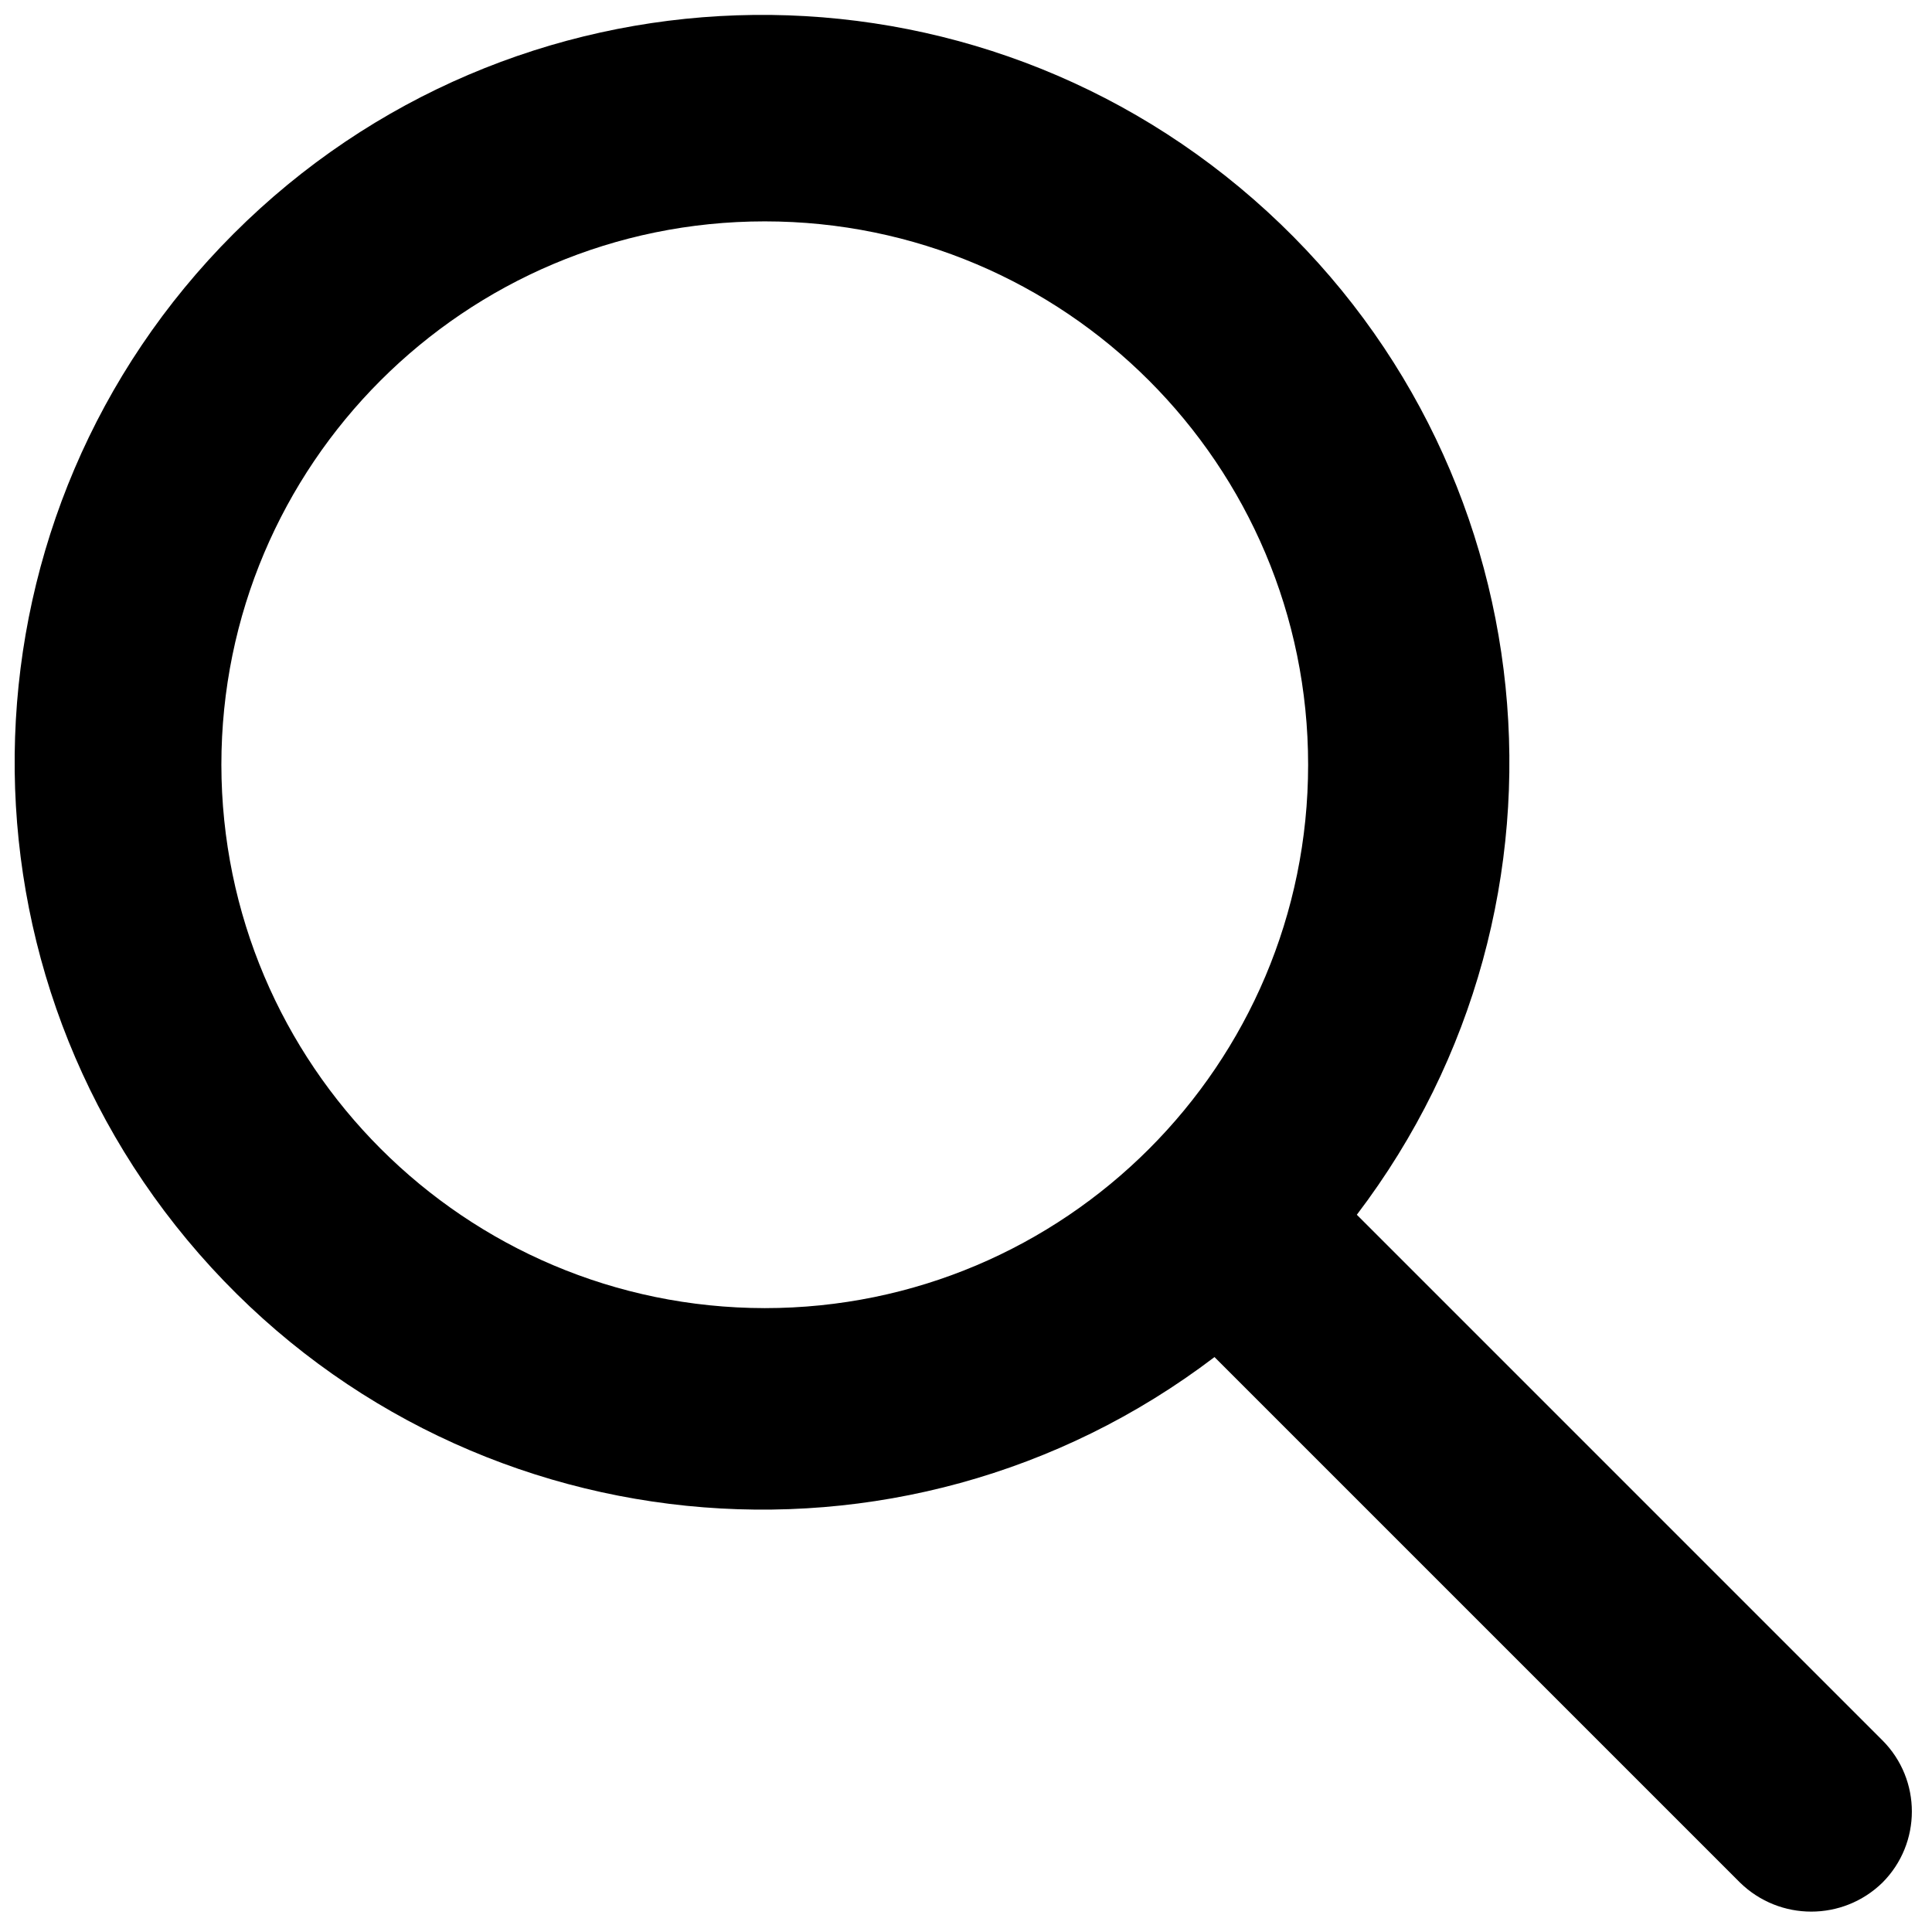
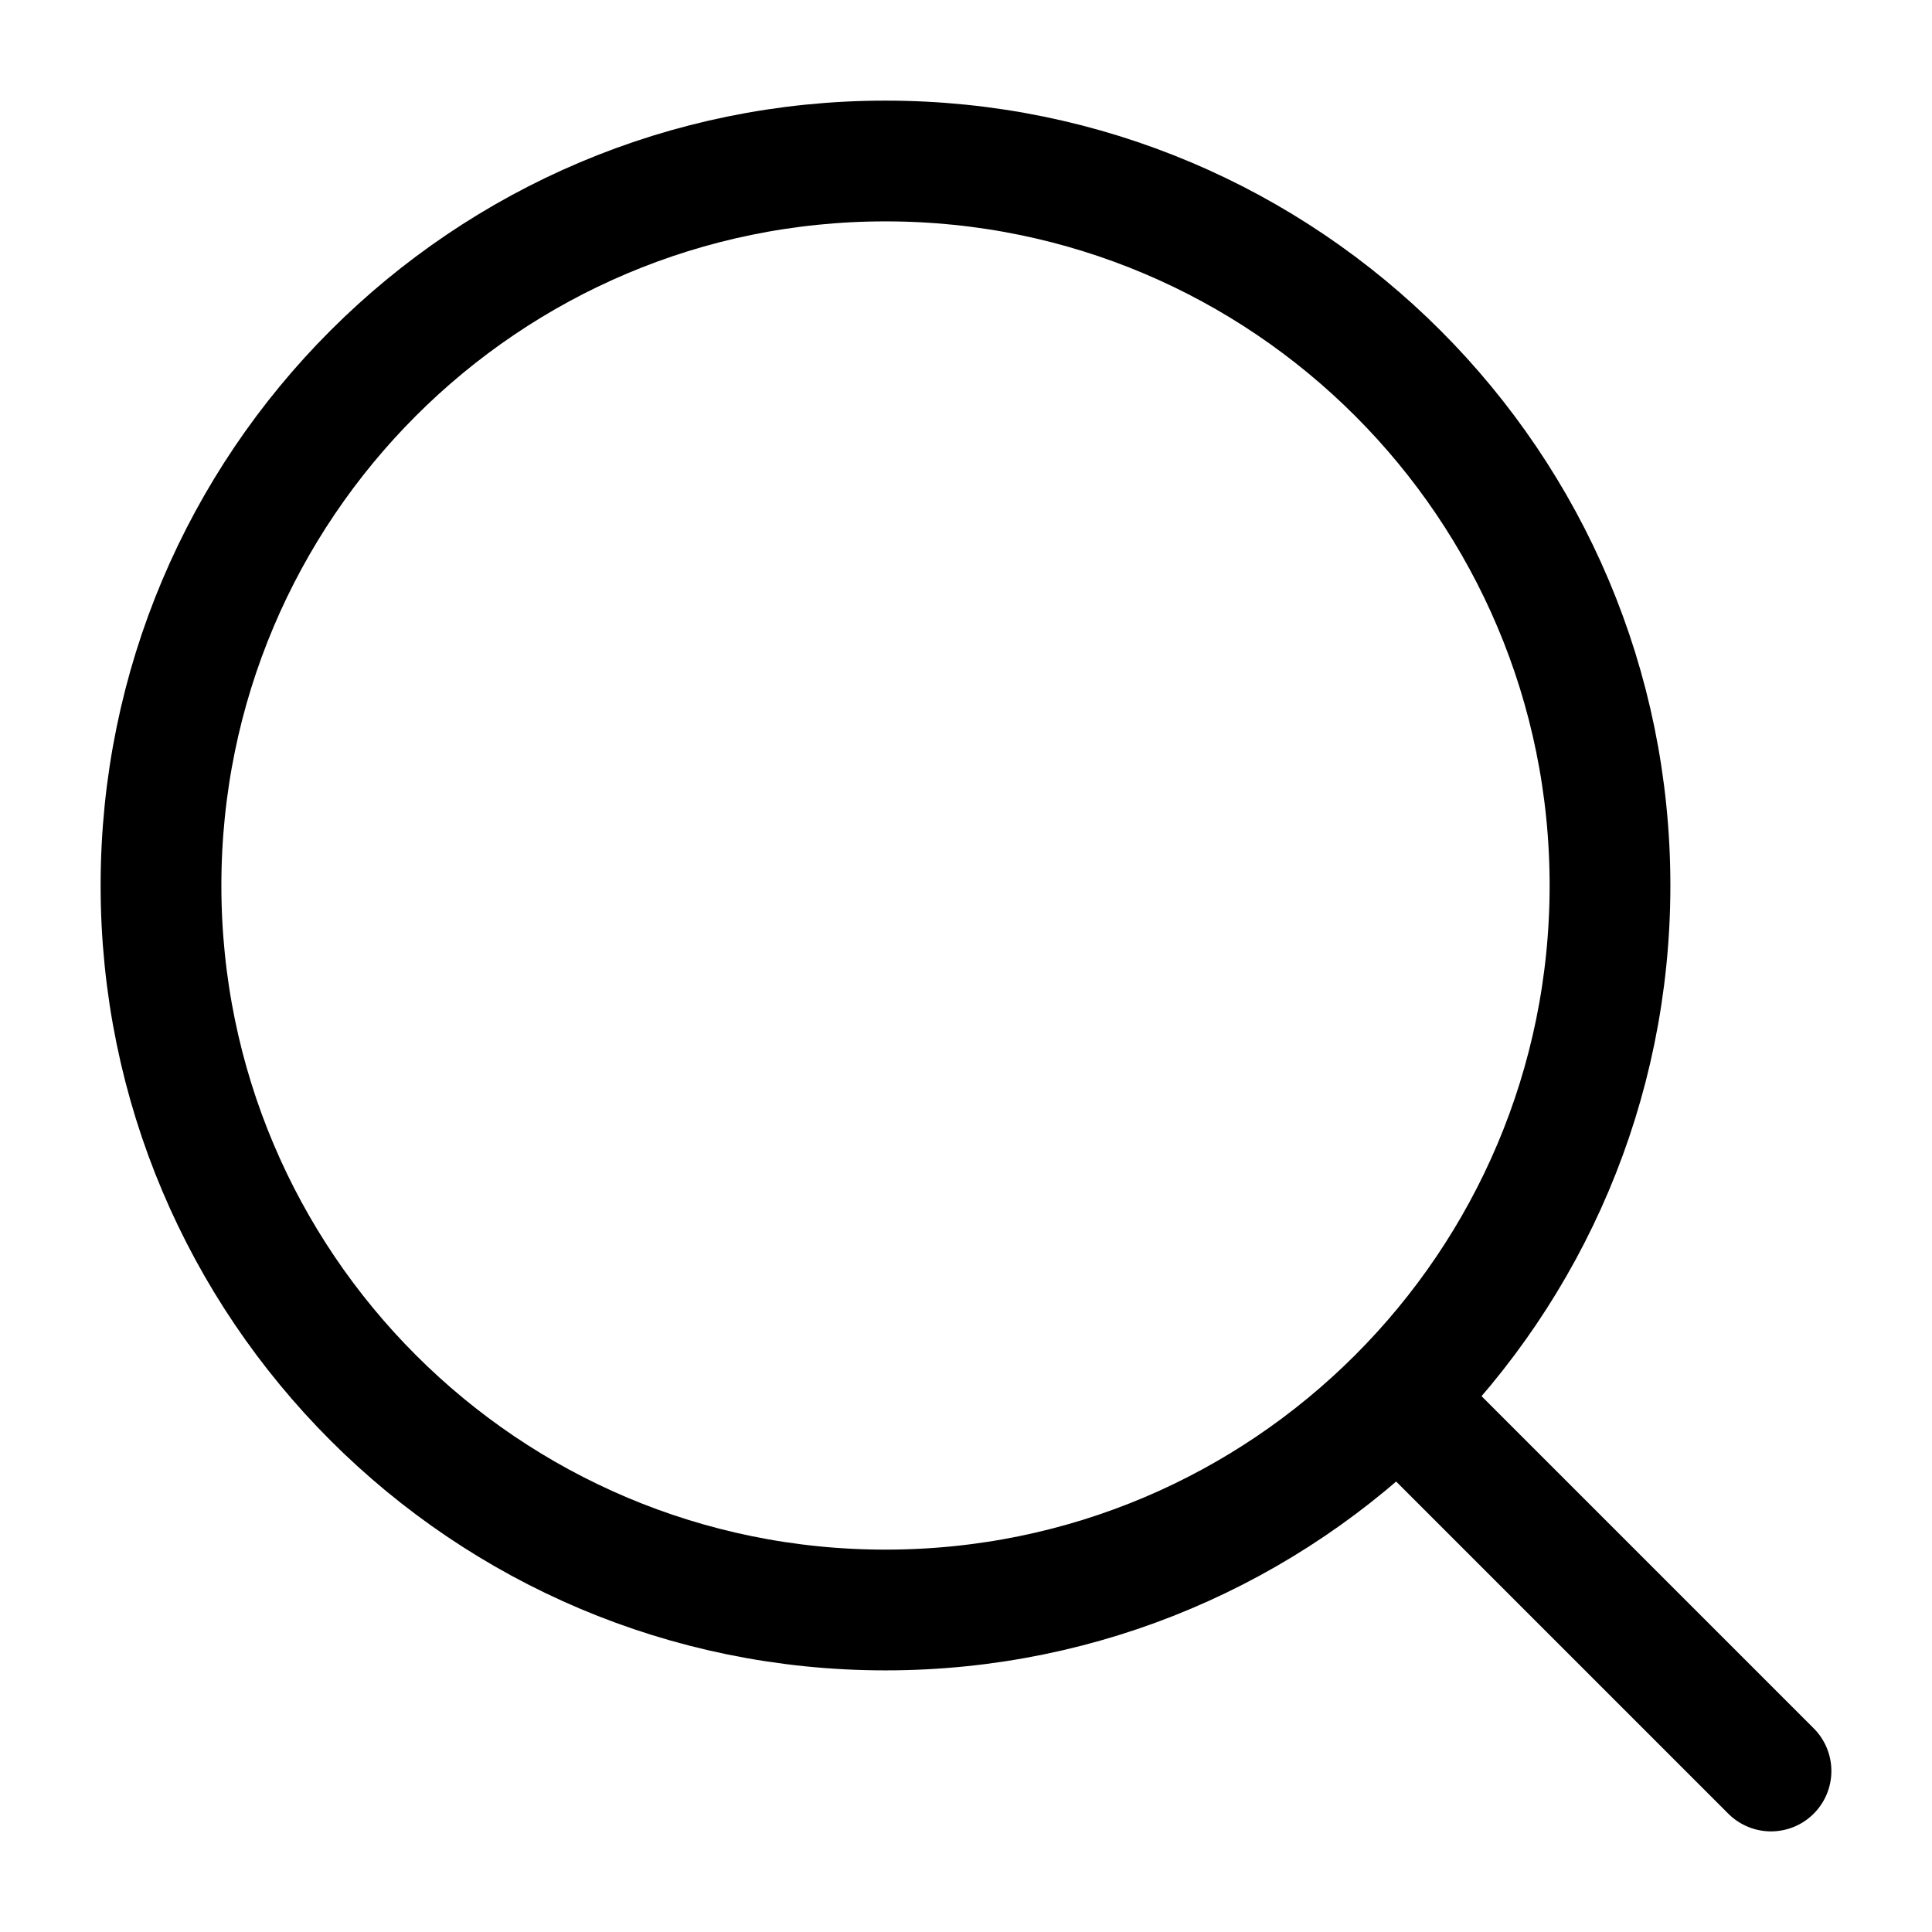
- <svg viewBox="0 0 24 24" focusable="false">
-   <path d="M23.384,21.619,16.855,15.09a9.284,9.284,0,1,0-1.768,1.768l6.529,6.529a1.266,1.266,0,0,0,1.768,0A1.251,1.251,0,0,0,23.384,21.619ZM2.75,9.5a6.75,6.75,0,1,1,6.75,6.75A6.758,6.758,0,0,1,2.75,9.5Z" />
+ <svg xmlns="http://www.w3.org/2000/svg" viewBox="0 0 24 24" fill="none">
+   <path d="M17.5 17.5L22 22" stroke="currentColor" stroke-width="1.5" stroke-linecap="round" stroke-linejoin="round" />
+   <path d="M20 11C20 6.029 15.971 2 11 2C6.029 2 2 6.029 2 11C2 15.971 6.029 20 11 20C15.971 20 20 15.971 20 11Z" stroke="currentColor" stroke-width="1.5" stroke-linejoin="round" />
</svg>
